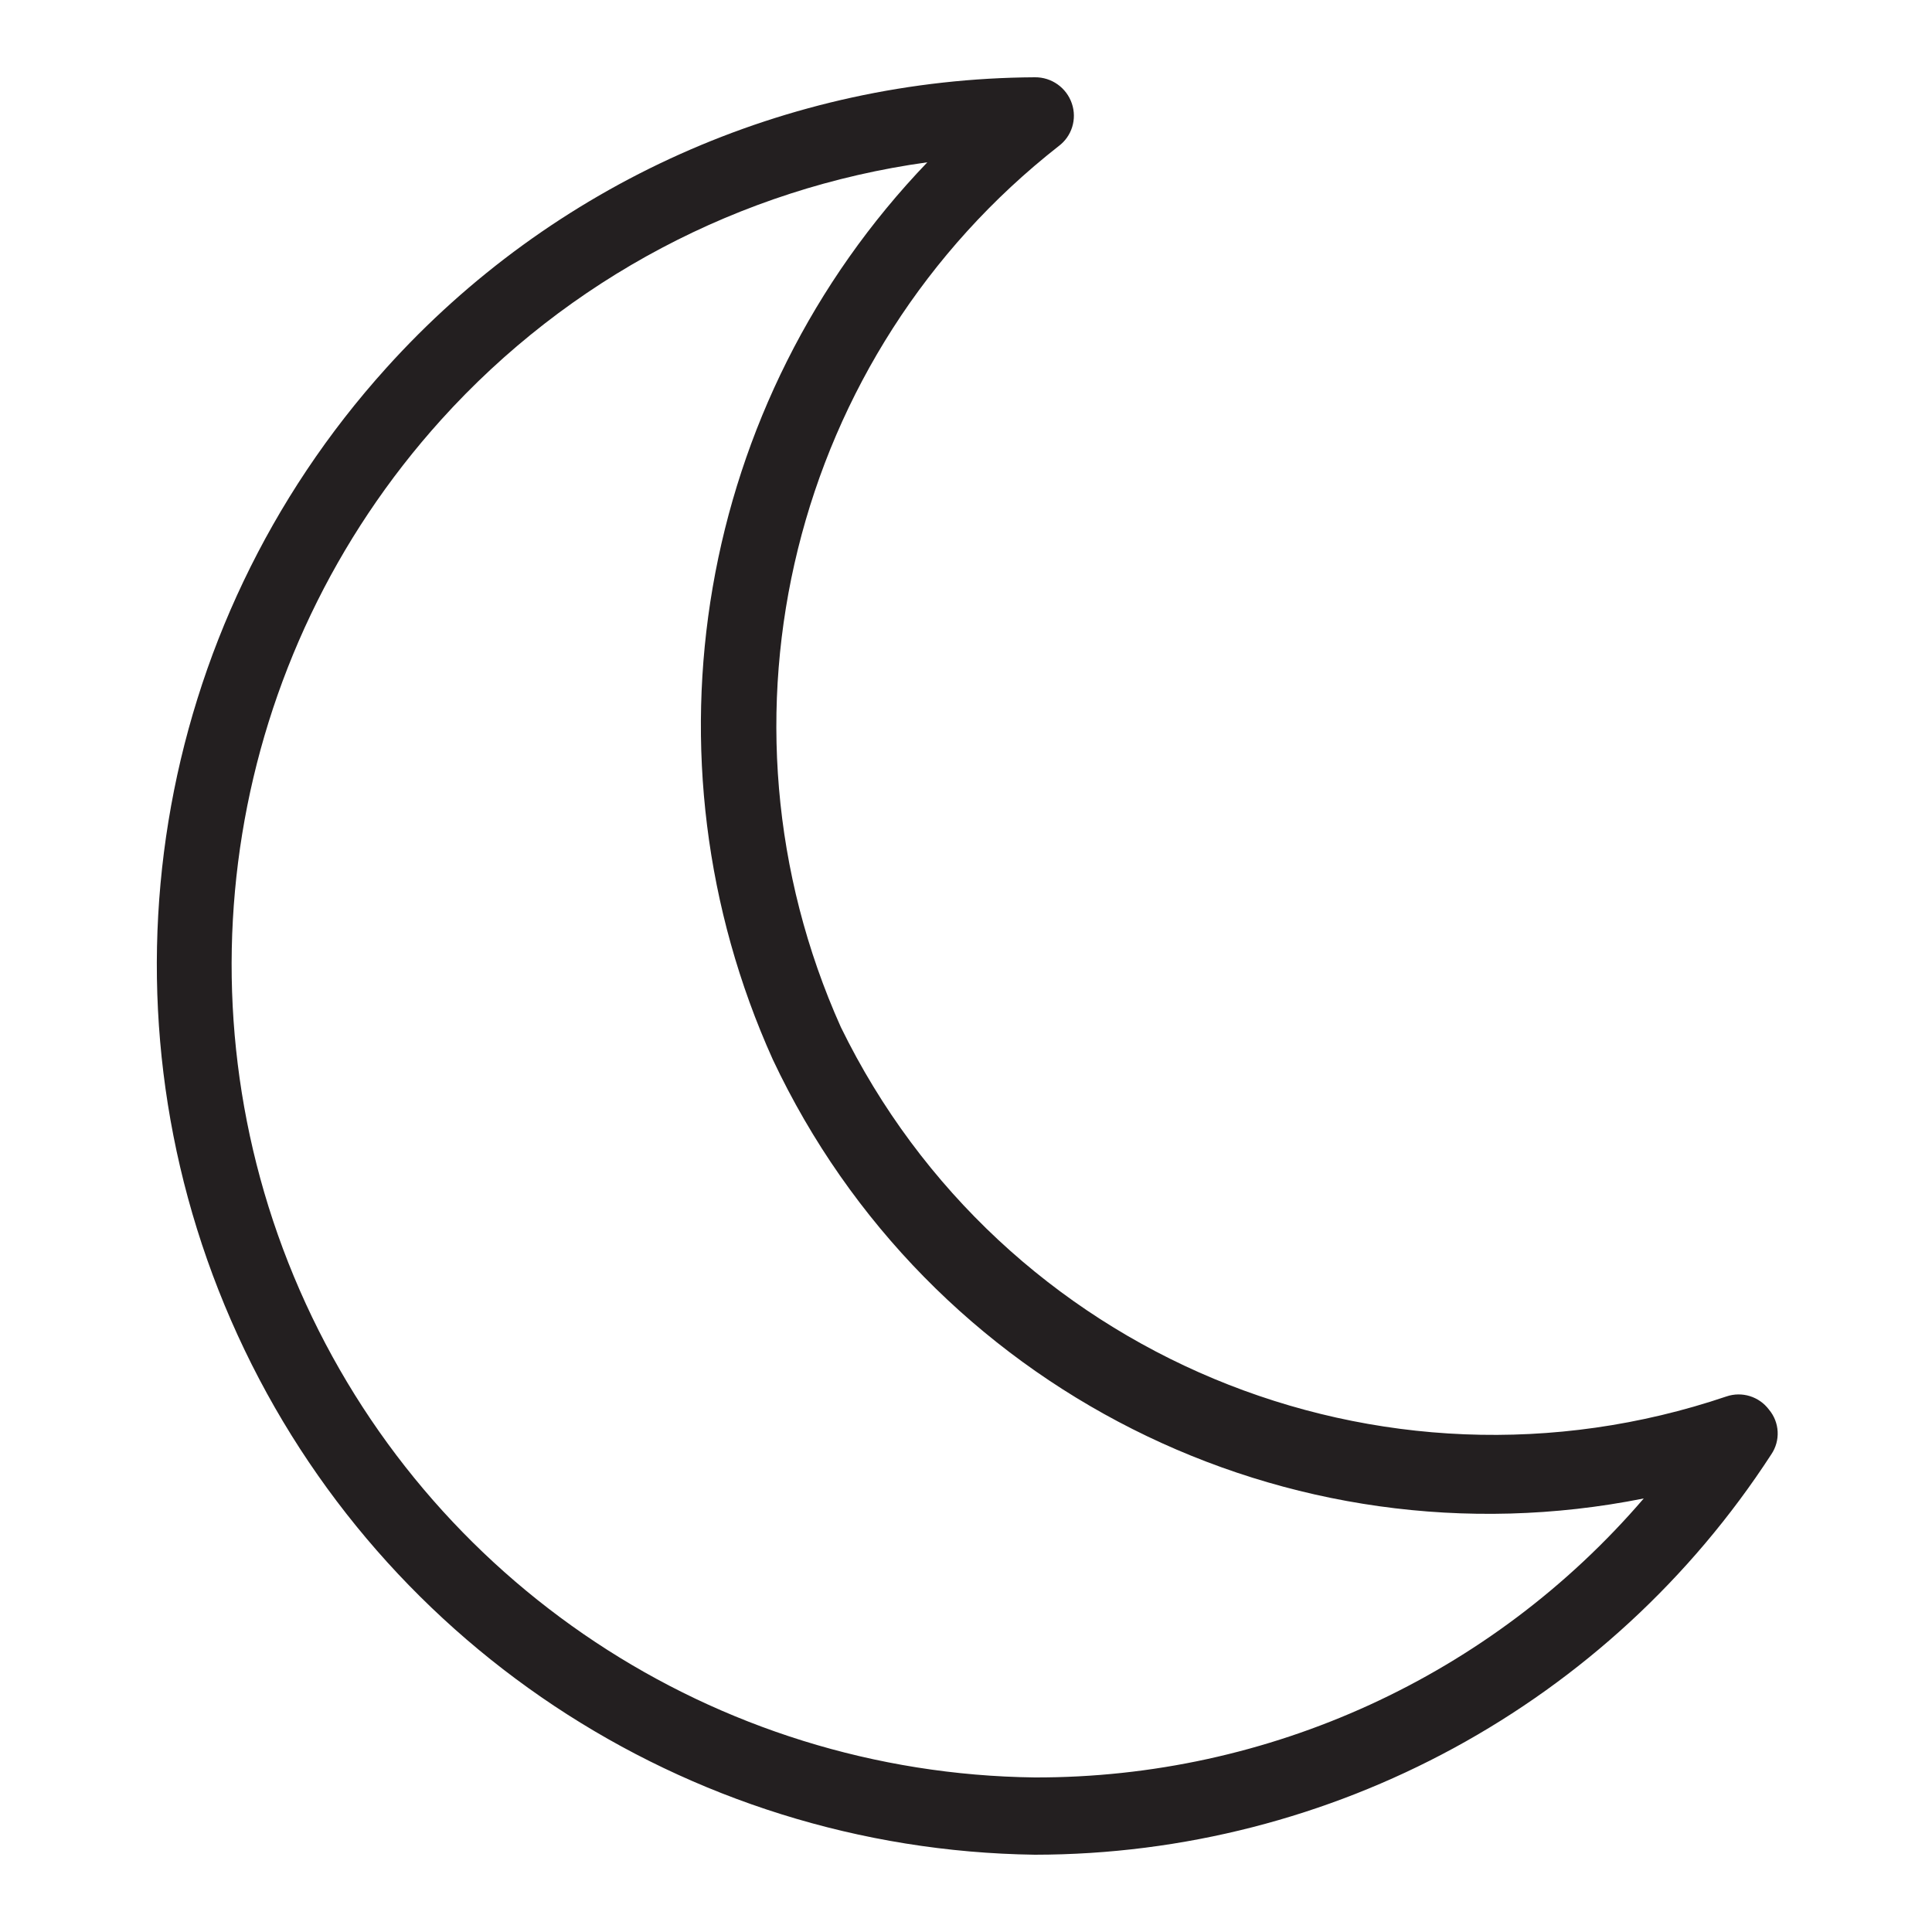
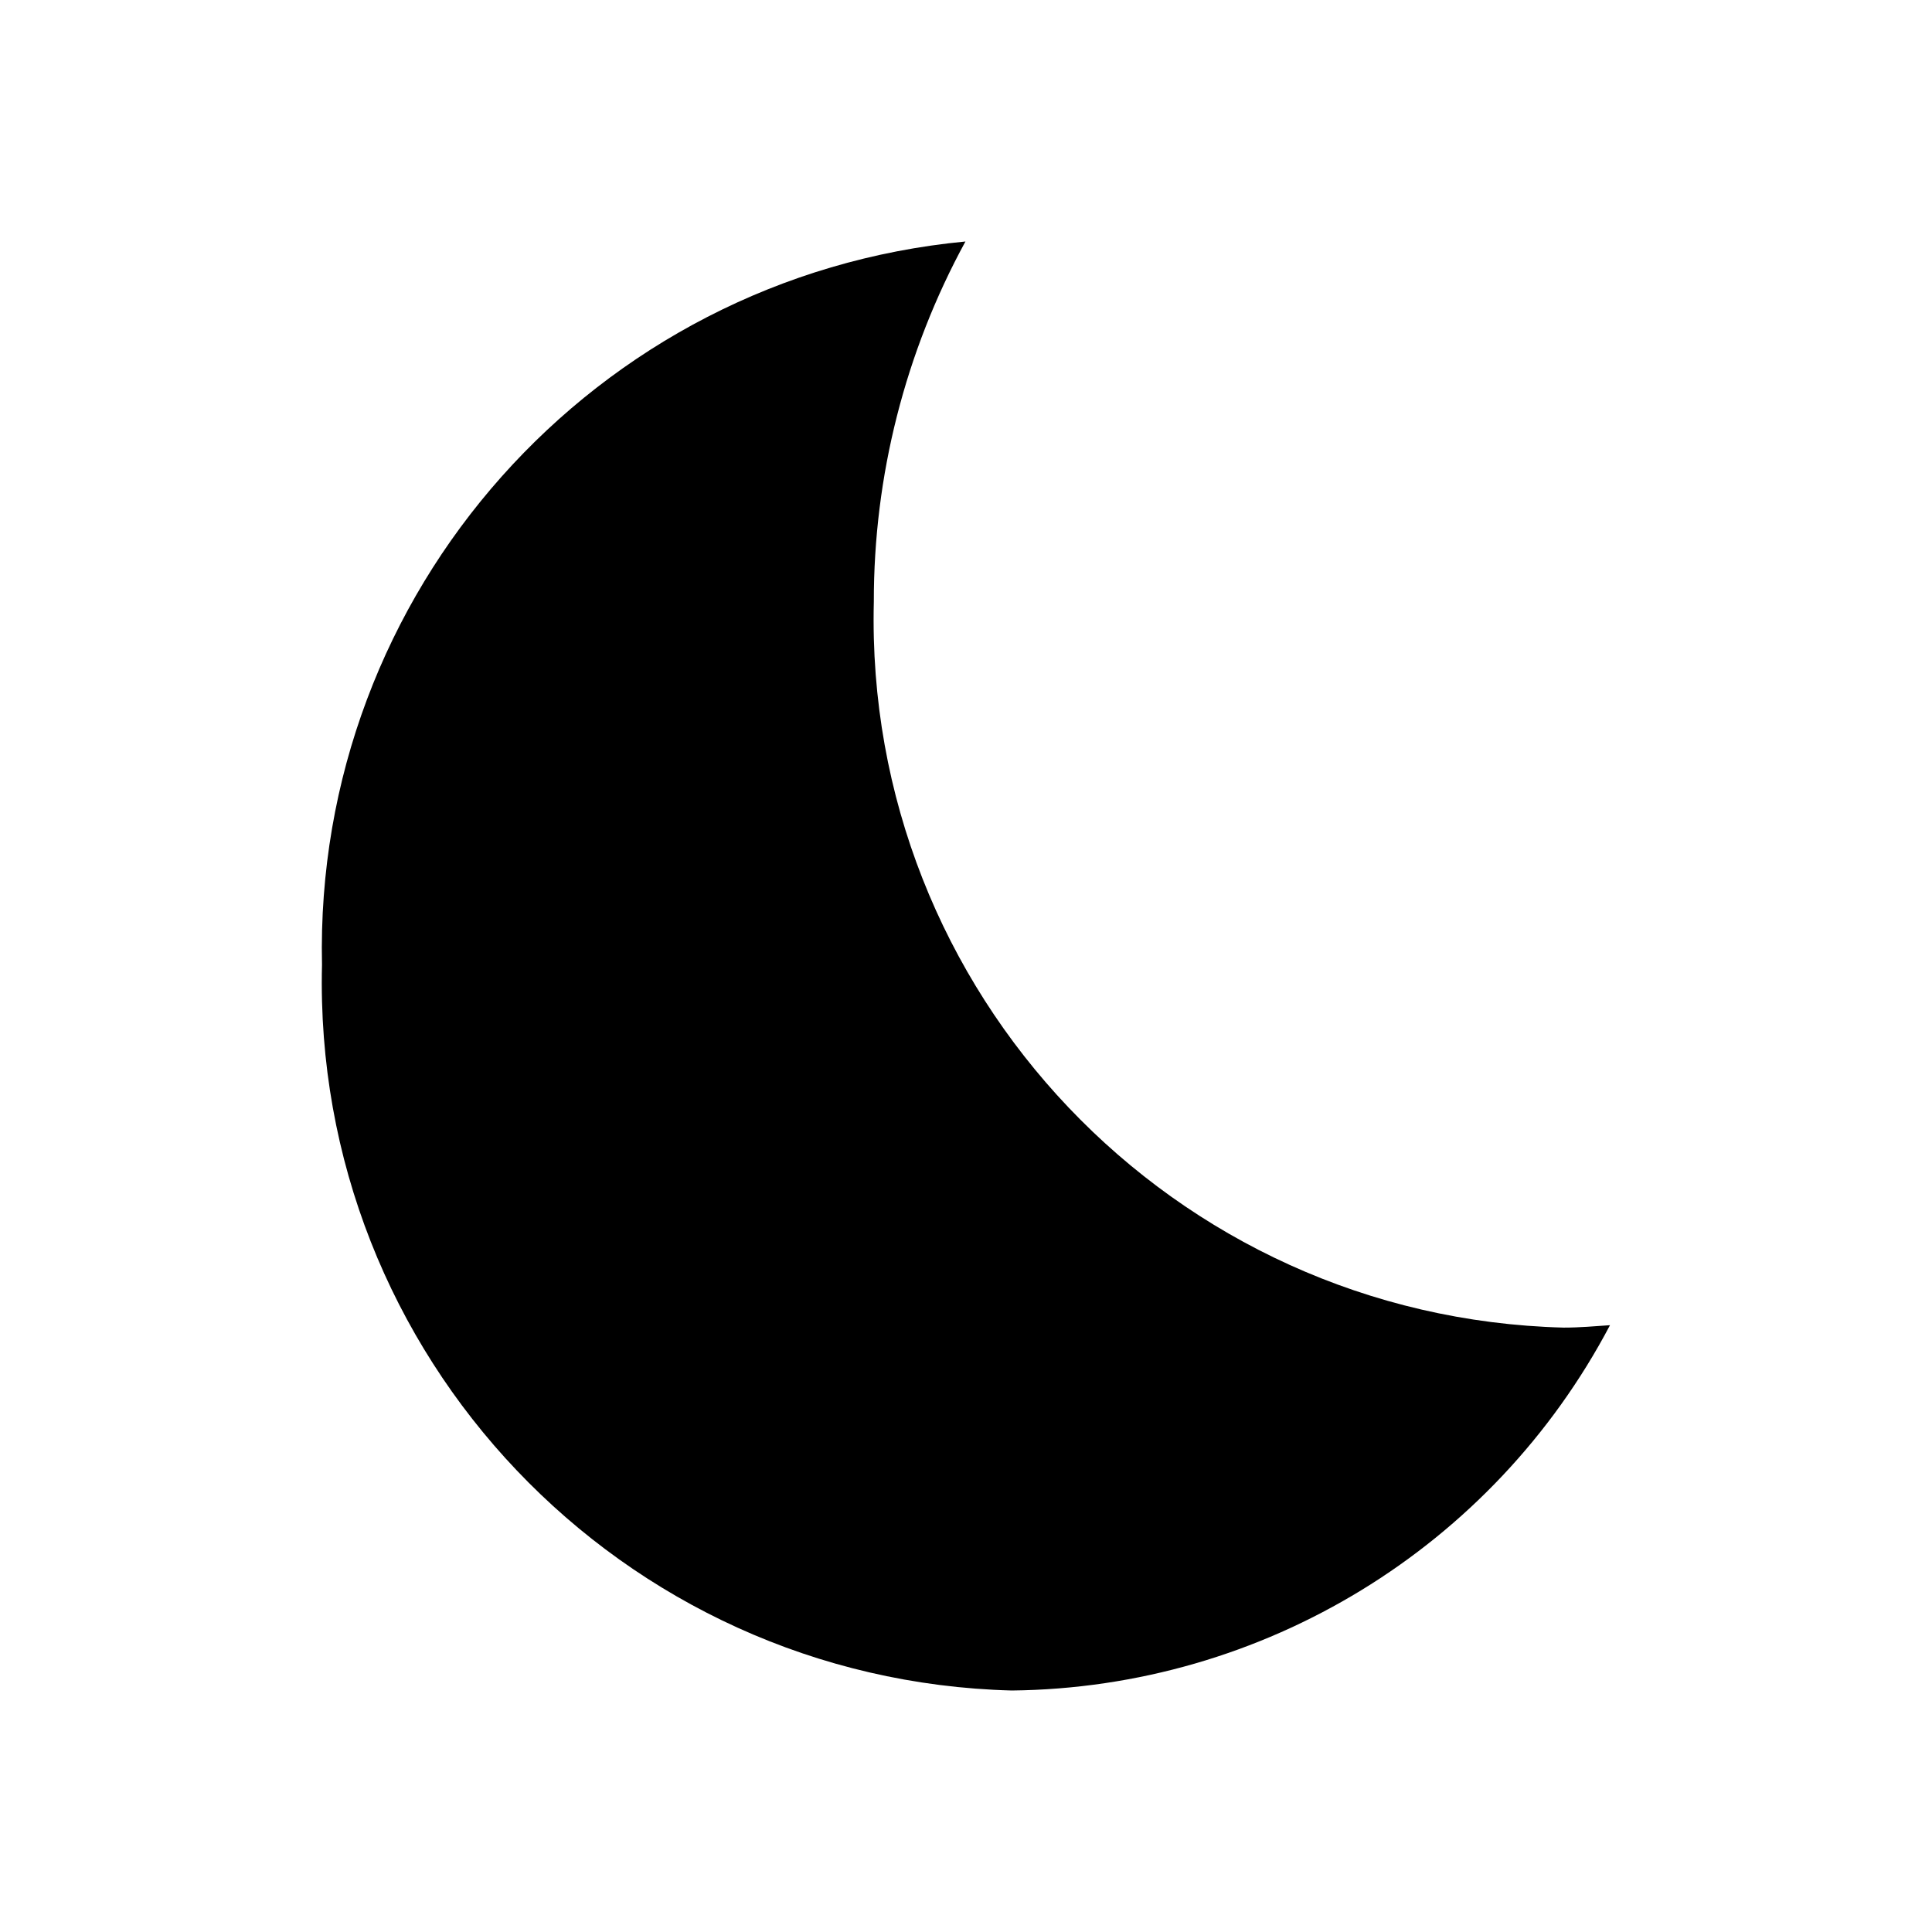
- <svg xmlns="http://www.w3.org/2000/svg" viewBox="0 0 25 25">
-   <defs>
-     <style>.cls-1{fill:#231f20;}</style>
-   </defs>
-   <g id="moon">
-     <path class="cls-1" d="M22.89,18.24a.49.49,0,0,0-.55-.17,9.4,9.4,0,0,1-11.46-4.78A9.53,9.53,0,0,1,13.7,1.89a.49.49,0,0,0,.17-.55A.5.5,0,0,0,13.39,1,11.38,11.38,0,0,0,5,4.76,11.52,11.52,0,0,0,13.39,24a11.37,11.37,0,0,0,9.53-5.18A.48.48,0,0,0,22.89,18.24ZM13.39,23A10.52,10.52,0,0,1,5.71,5.43,10.39,10.39,0,0,1,12,2.1a10.52,10.52,0,0,0-2,11.61,10.24,10.24,0,0,0,11.27,5.68A10.35,10.35,0,0,1,13.39,23Z" />
-   </g>
+ <svg xmlns="http://www.w3.org/2000/svg" viewBox="0 0 24 24">
+   <path d="M11.993,3a9.326,9.326,0,0,0-1.138,4.477,8.8,8.8,0,0,0,8.569,9.015c.2,0,.385-.017.576-.03A8.5,8.5,0,0,1,12.569,21,8.8,8.8,0,0,1,4,11.985,8.83,8.83,0,0,1,11.993,3Z" />
</svg>
